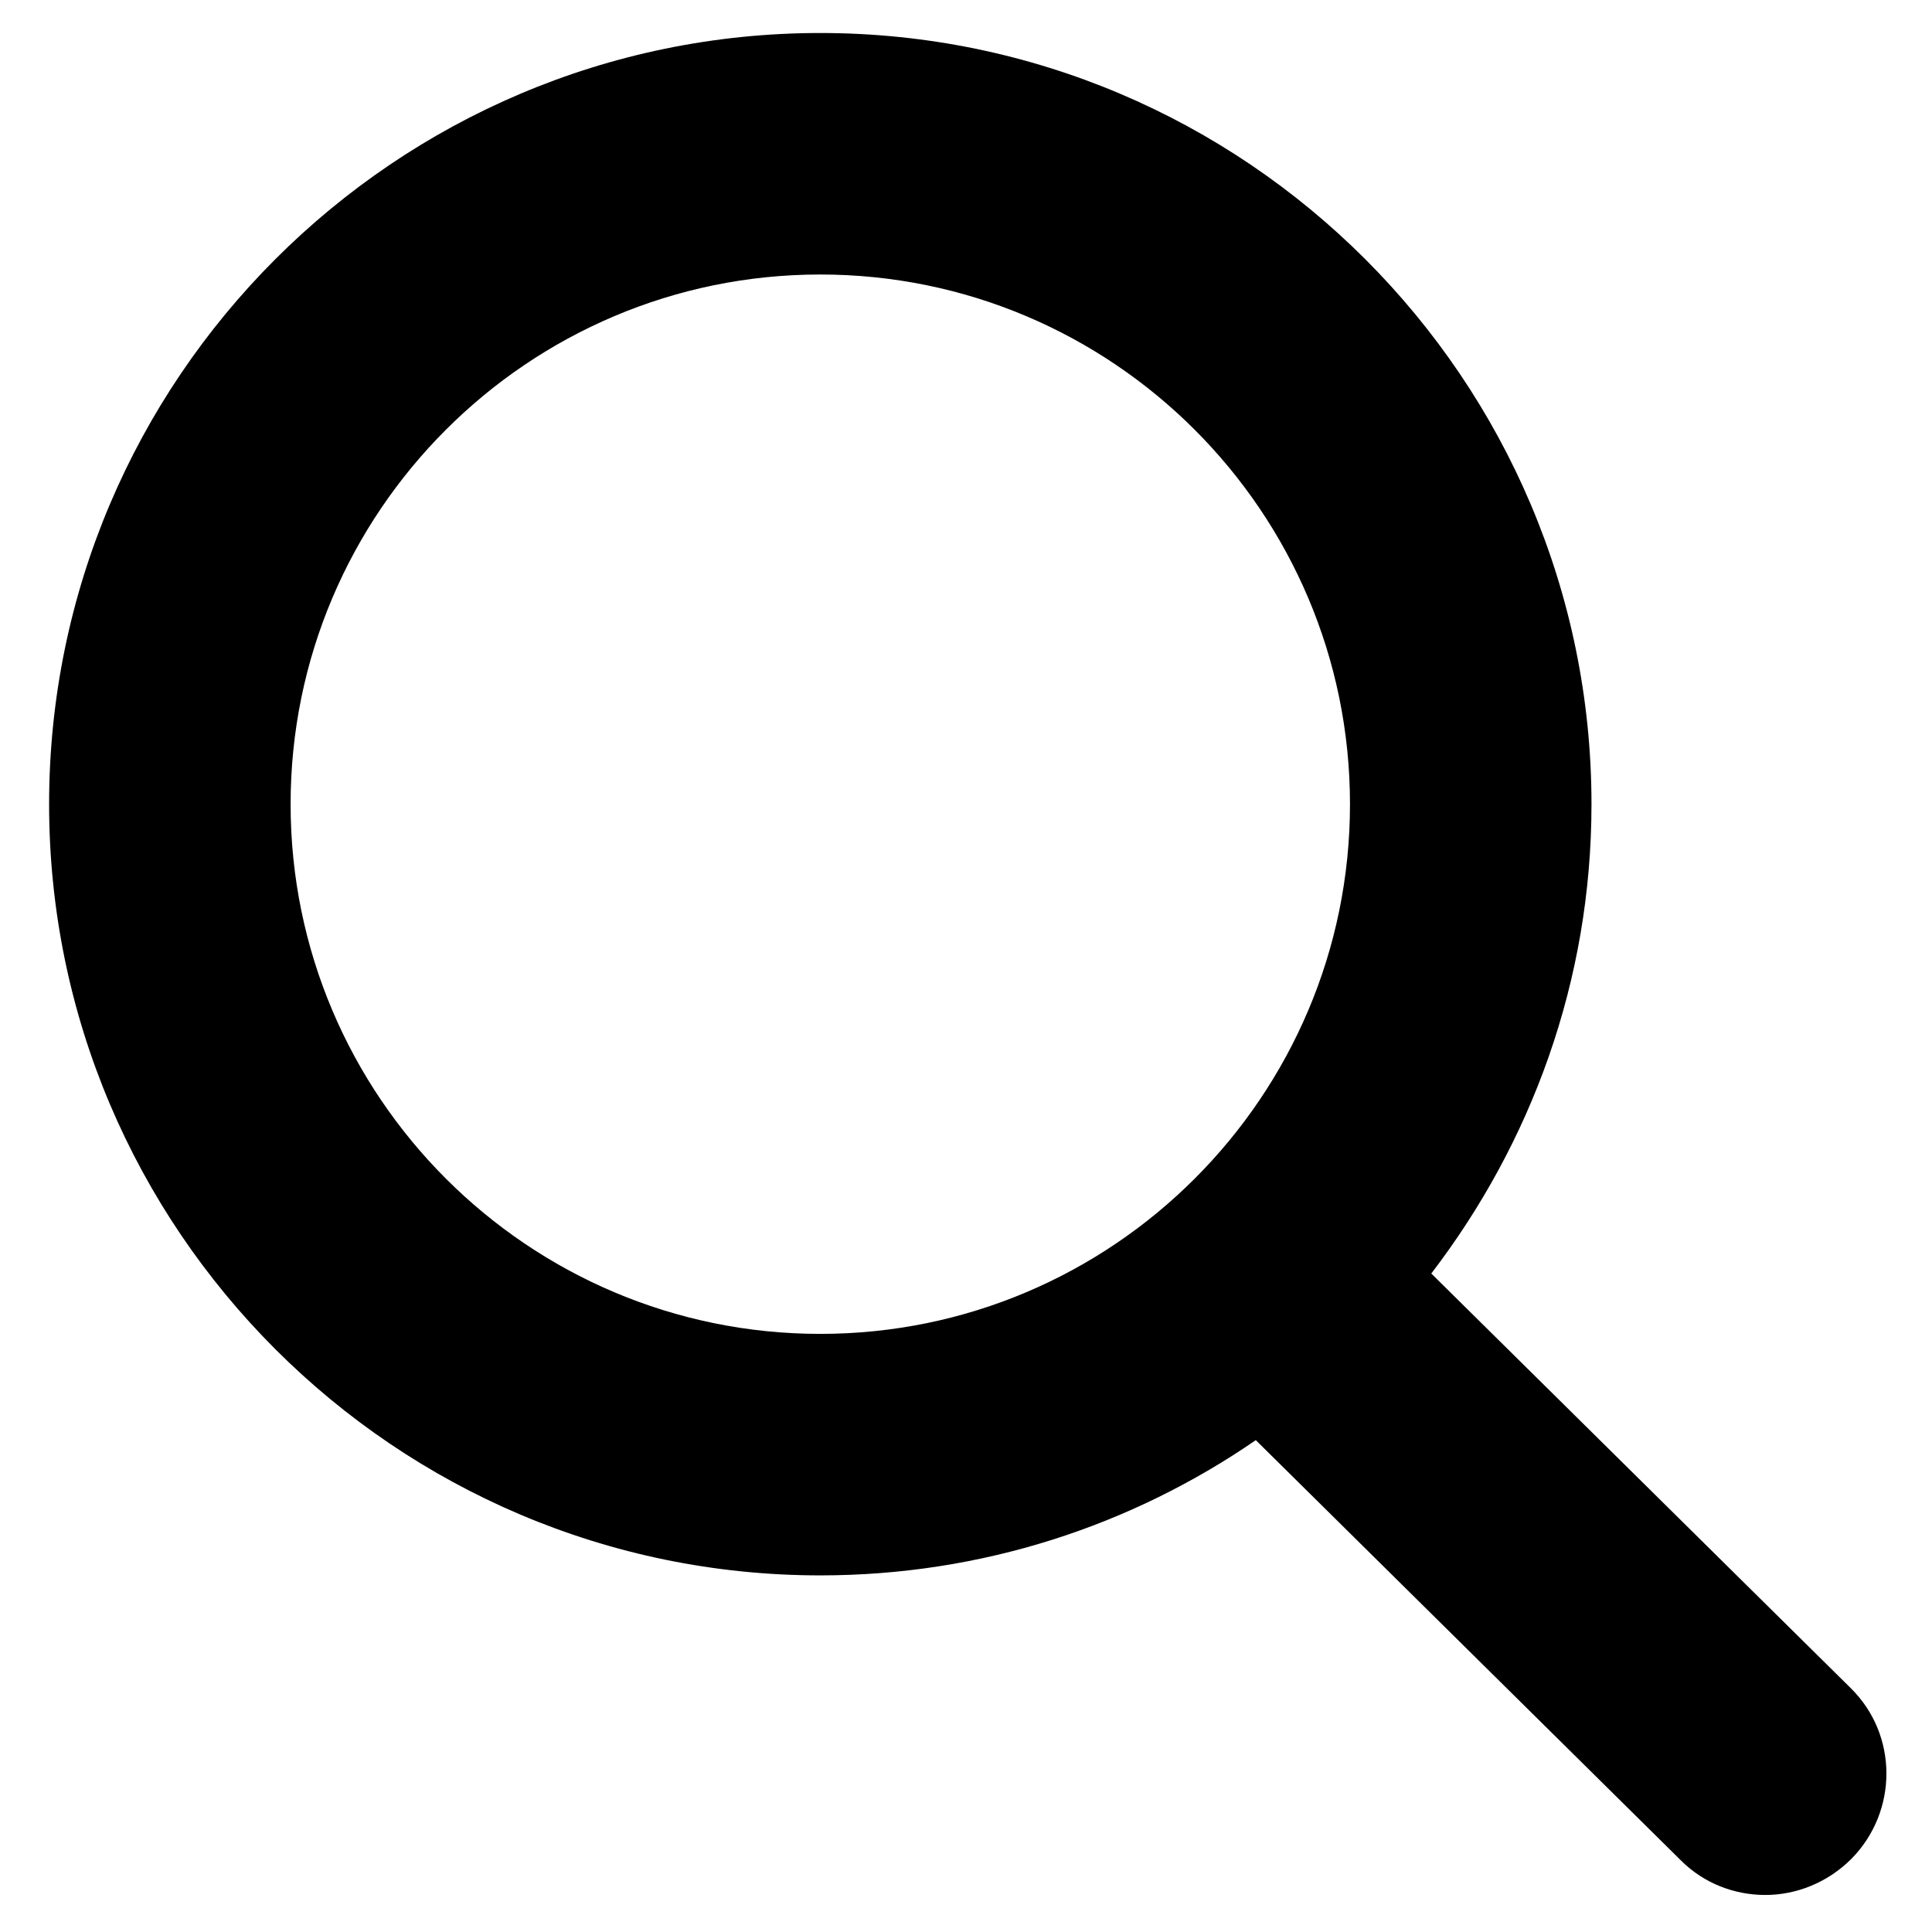
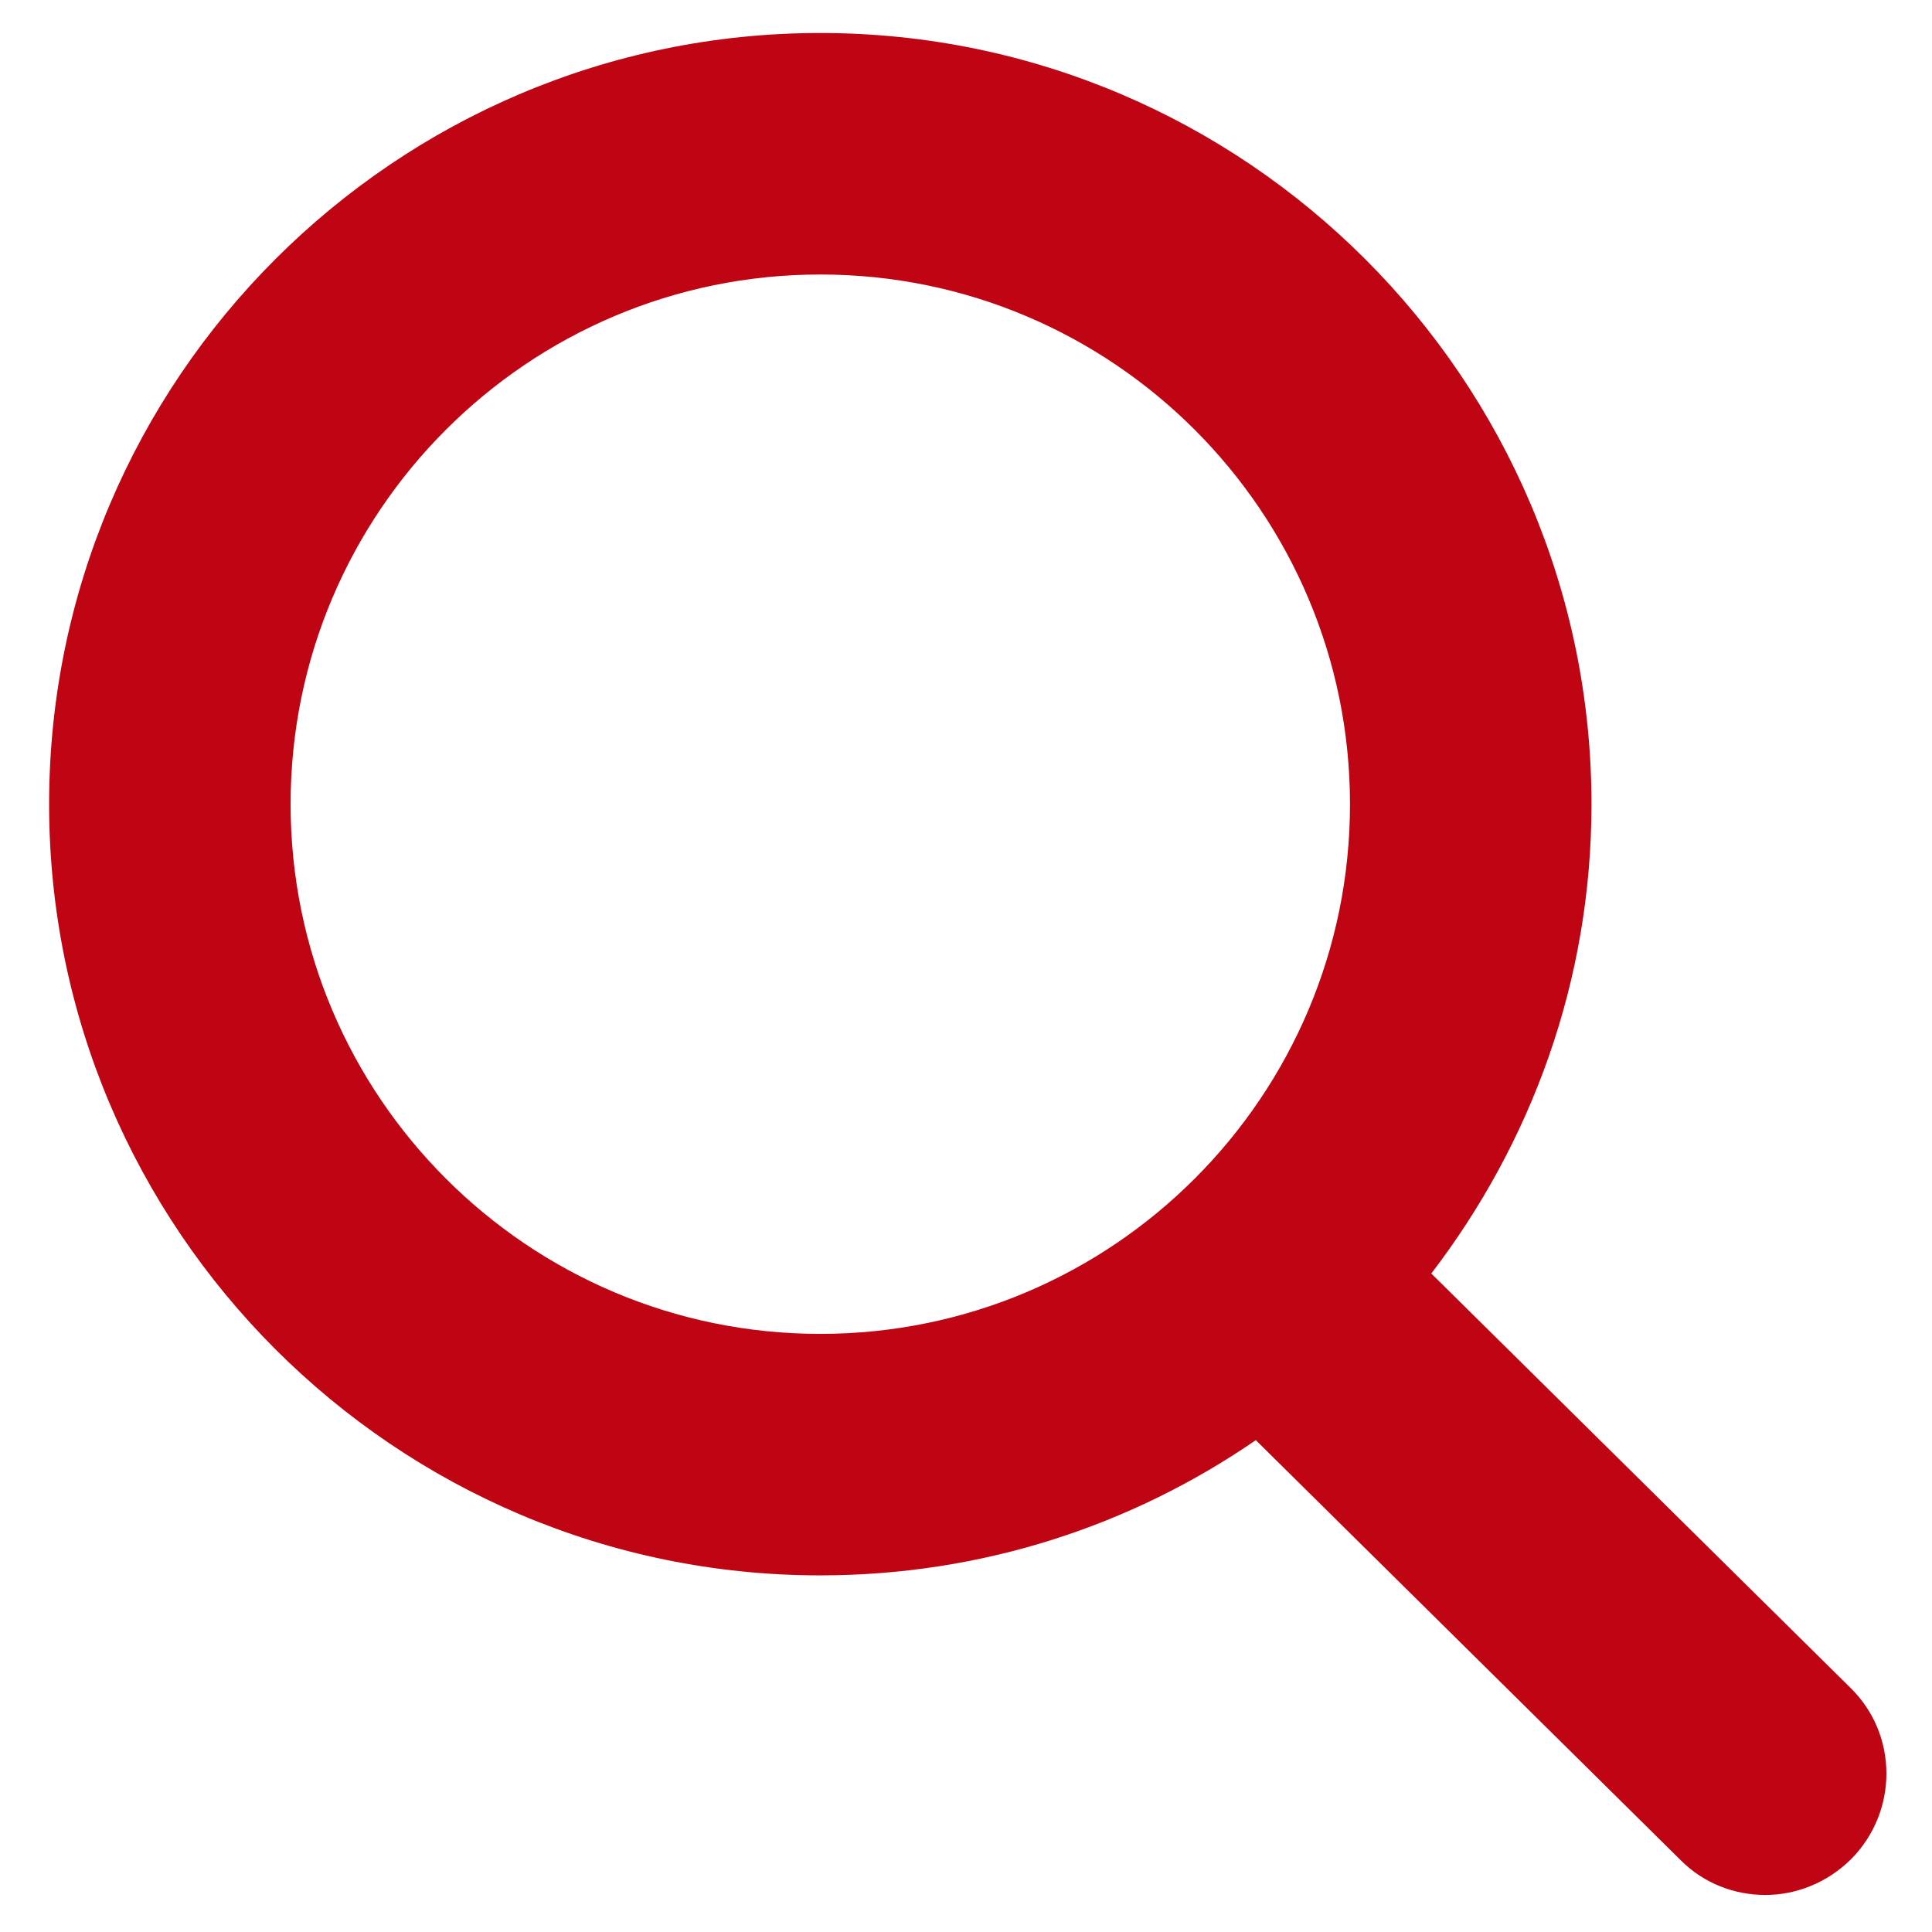
<svg xmlns="http://www.w3.org/2000/svg" id="Layer_1" data-name="Layer 1" viewBox="0 0 24 24">
-   <path d="M22.99,20.97l-5.21-5.15c1.24-1.62,1.99-3.63,1.99-5.83C19.77,4.71,15.47.41,10.19.41S.61,4.71.61,9.99s4.3,9.58,9.58,9.58c2.01,0,3.87-.62,5.41-1.68l5.28,5.22c.29.29.67.43,1.05.43s.77-.15,1.07-.45c.58-.59.58-1.54-.01-2.12ZM3.61,9.99c0-3.63,2.95-6.58,6.58-6.58s6.58,2.95,6.58,6.58-2.95,6.58-6.58,6.58-6.58-2.95-6.58-6.58Z" />
+   <path d="M22.99,20.97l-5.21-5.15c1.24-1.62,1.99-3.63,1.99-5.83C19.77,4.71,15.47.41,10.19.41S.61,4.71.61,9.99s4.3,9.58,9.58,9.58c2.01,0,3.87-.62,5.41-1.68l5.28,5.22c.29.29.67.43,1.05.43s.77-.15,1.07-.45c.58-.59.58-1.54-.01-2.12ZM3.61,9.99c0-3.63,2.95-6.58,6.58-6.58s6.58,2.95,6.58,6.58-2.95,6.58-6.58,6.58-6.58-2.95-6.58-6.58Z" fill="#bf0413" />
</svg>
